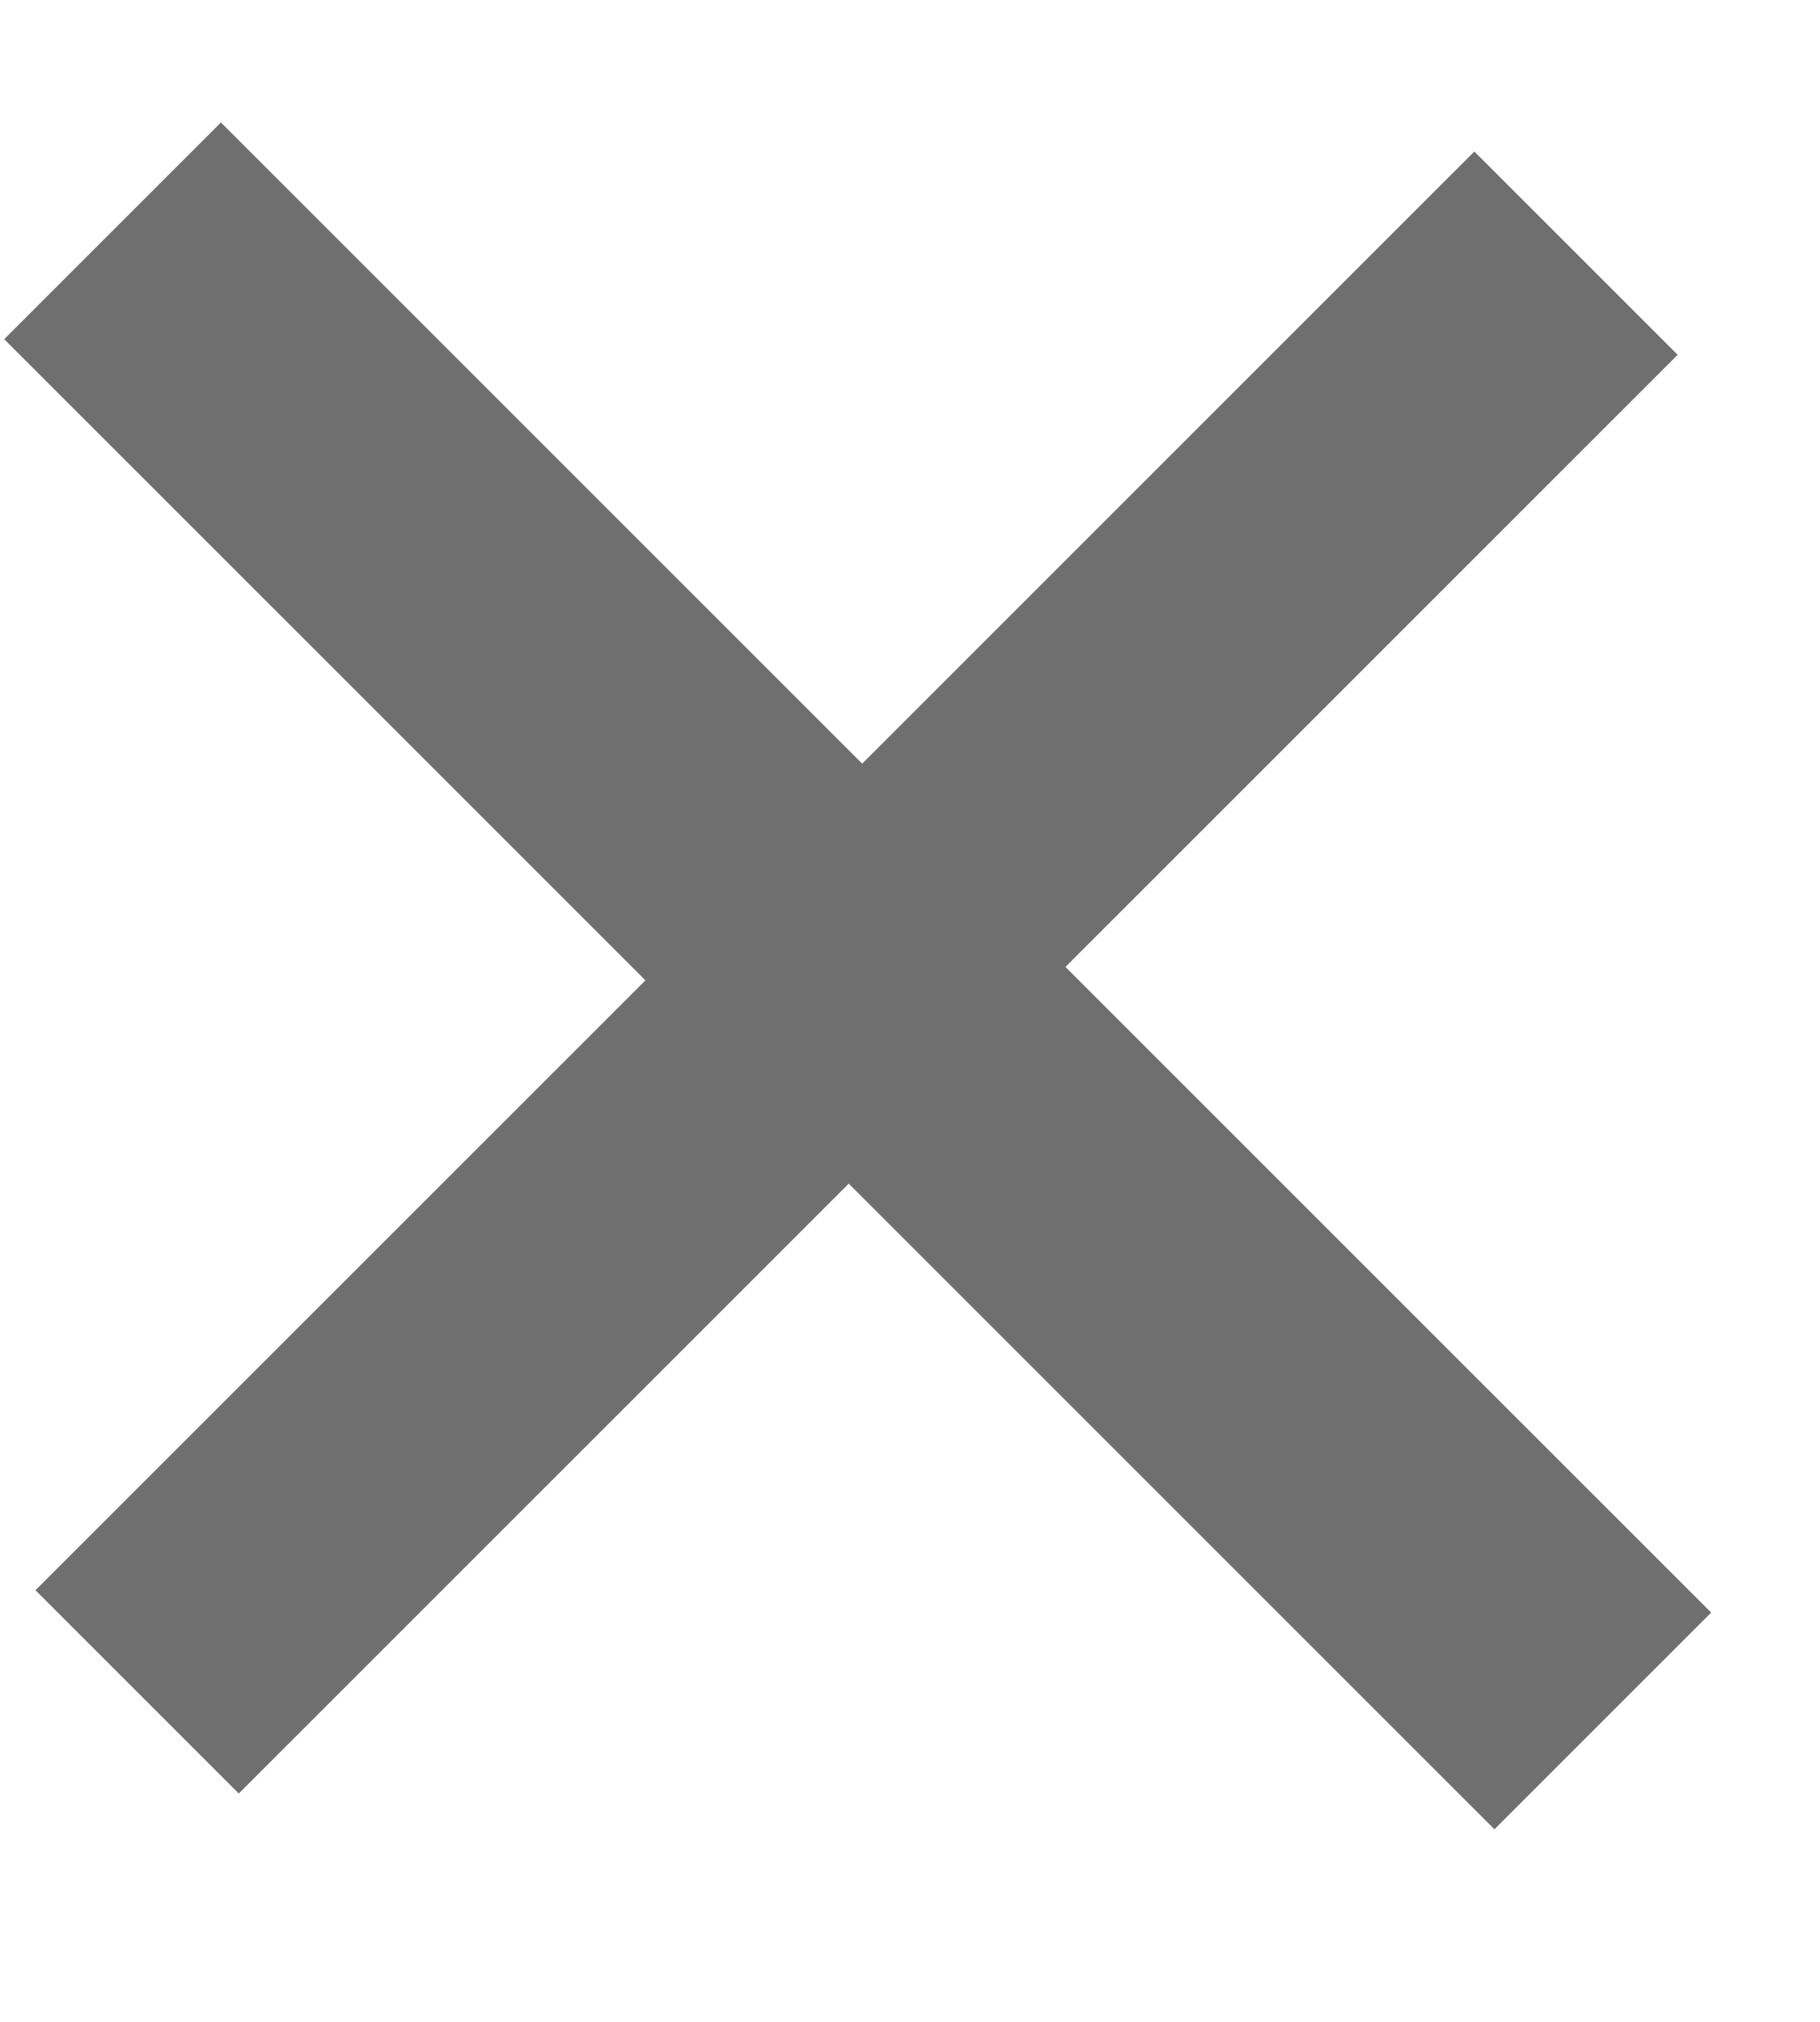
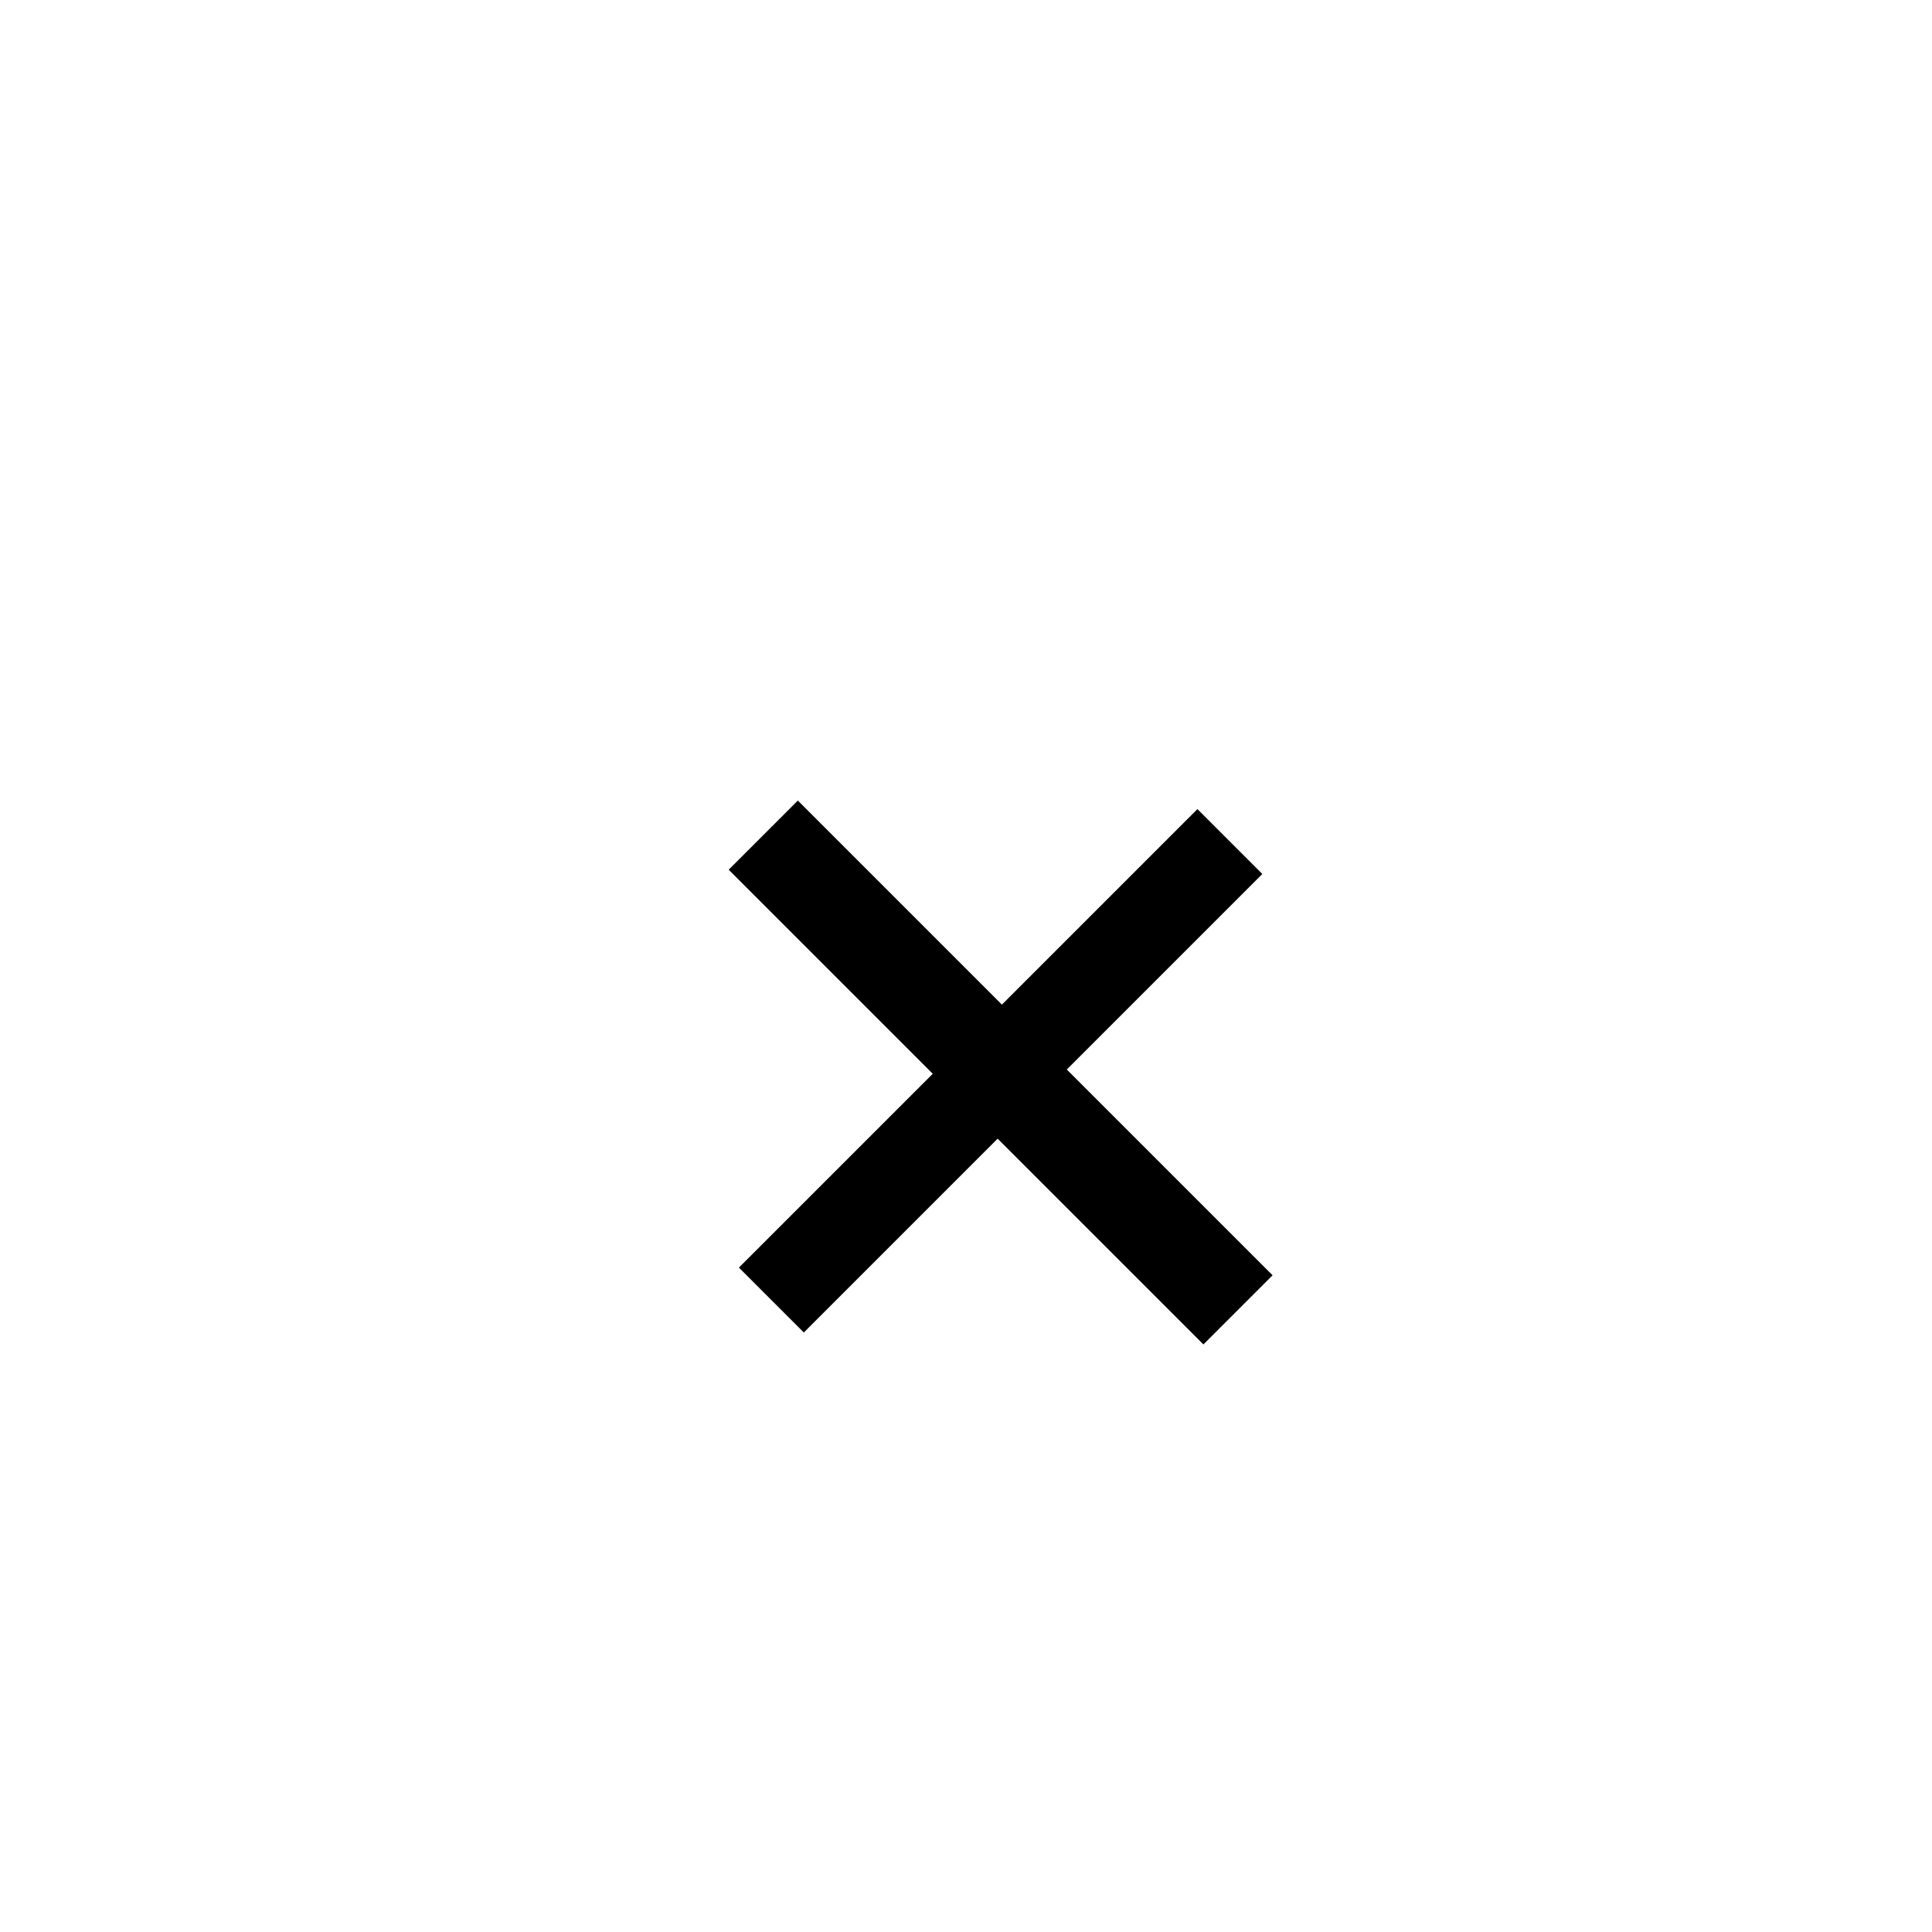
- <svg xmlns="http://www.w3.org/2000/svg" width="9" height="10" viewBox="0 0 9 10">
-   <text transform="rotate(-45 -3.57 20.57)" font-family="Lato" fill="#6F6F6F" font-size="21" fill-rule="evenodd">
-     <tspan x="7" y="22">+</tspan>
-   </text>
+ <svg xmlns="http://www.w3.org/2000/svg" width="25px" height="25px" viewBox="0 0 25 25" version="1.1">
+   <defs />
+   <g id="Page-1" stroke="none" stroke-width="1" fill="none" fill-rule="evenodd">
+     <g id="ex" font-weight="normal" font-family="Lato" font-size="17.5" fill="#6F6F6F">
+       <g transform="translate(1, 1)" id="+">
+         <g>
+           <g id="Group" transform="translate(11.79899, 12.12132) rotate(-45) translate(-11.79899, -12.12132) translate(6.29899, 1.62132)">
+             <text id="+">
+               <tspan x="0" y="17" fill="#000000">+</tspan>
+             </text>
+           </g>
+         </g>
+       </g>
+     </g>
+   </g>
</svg>
